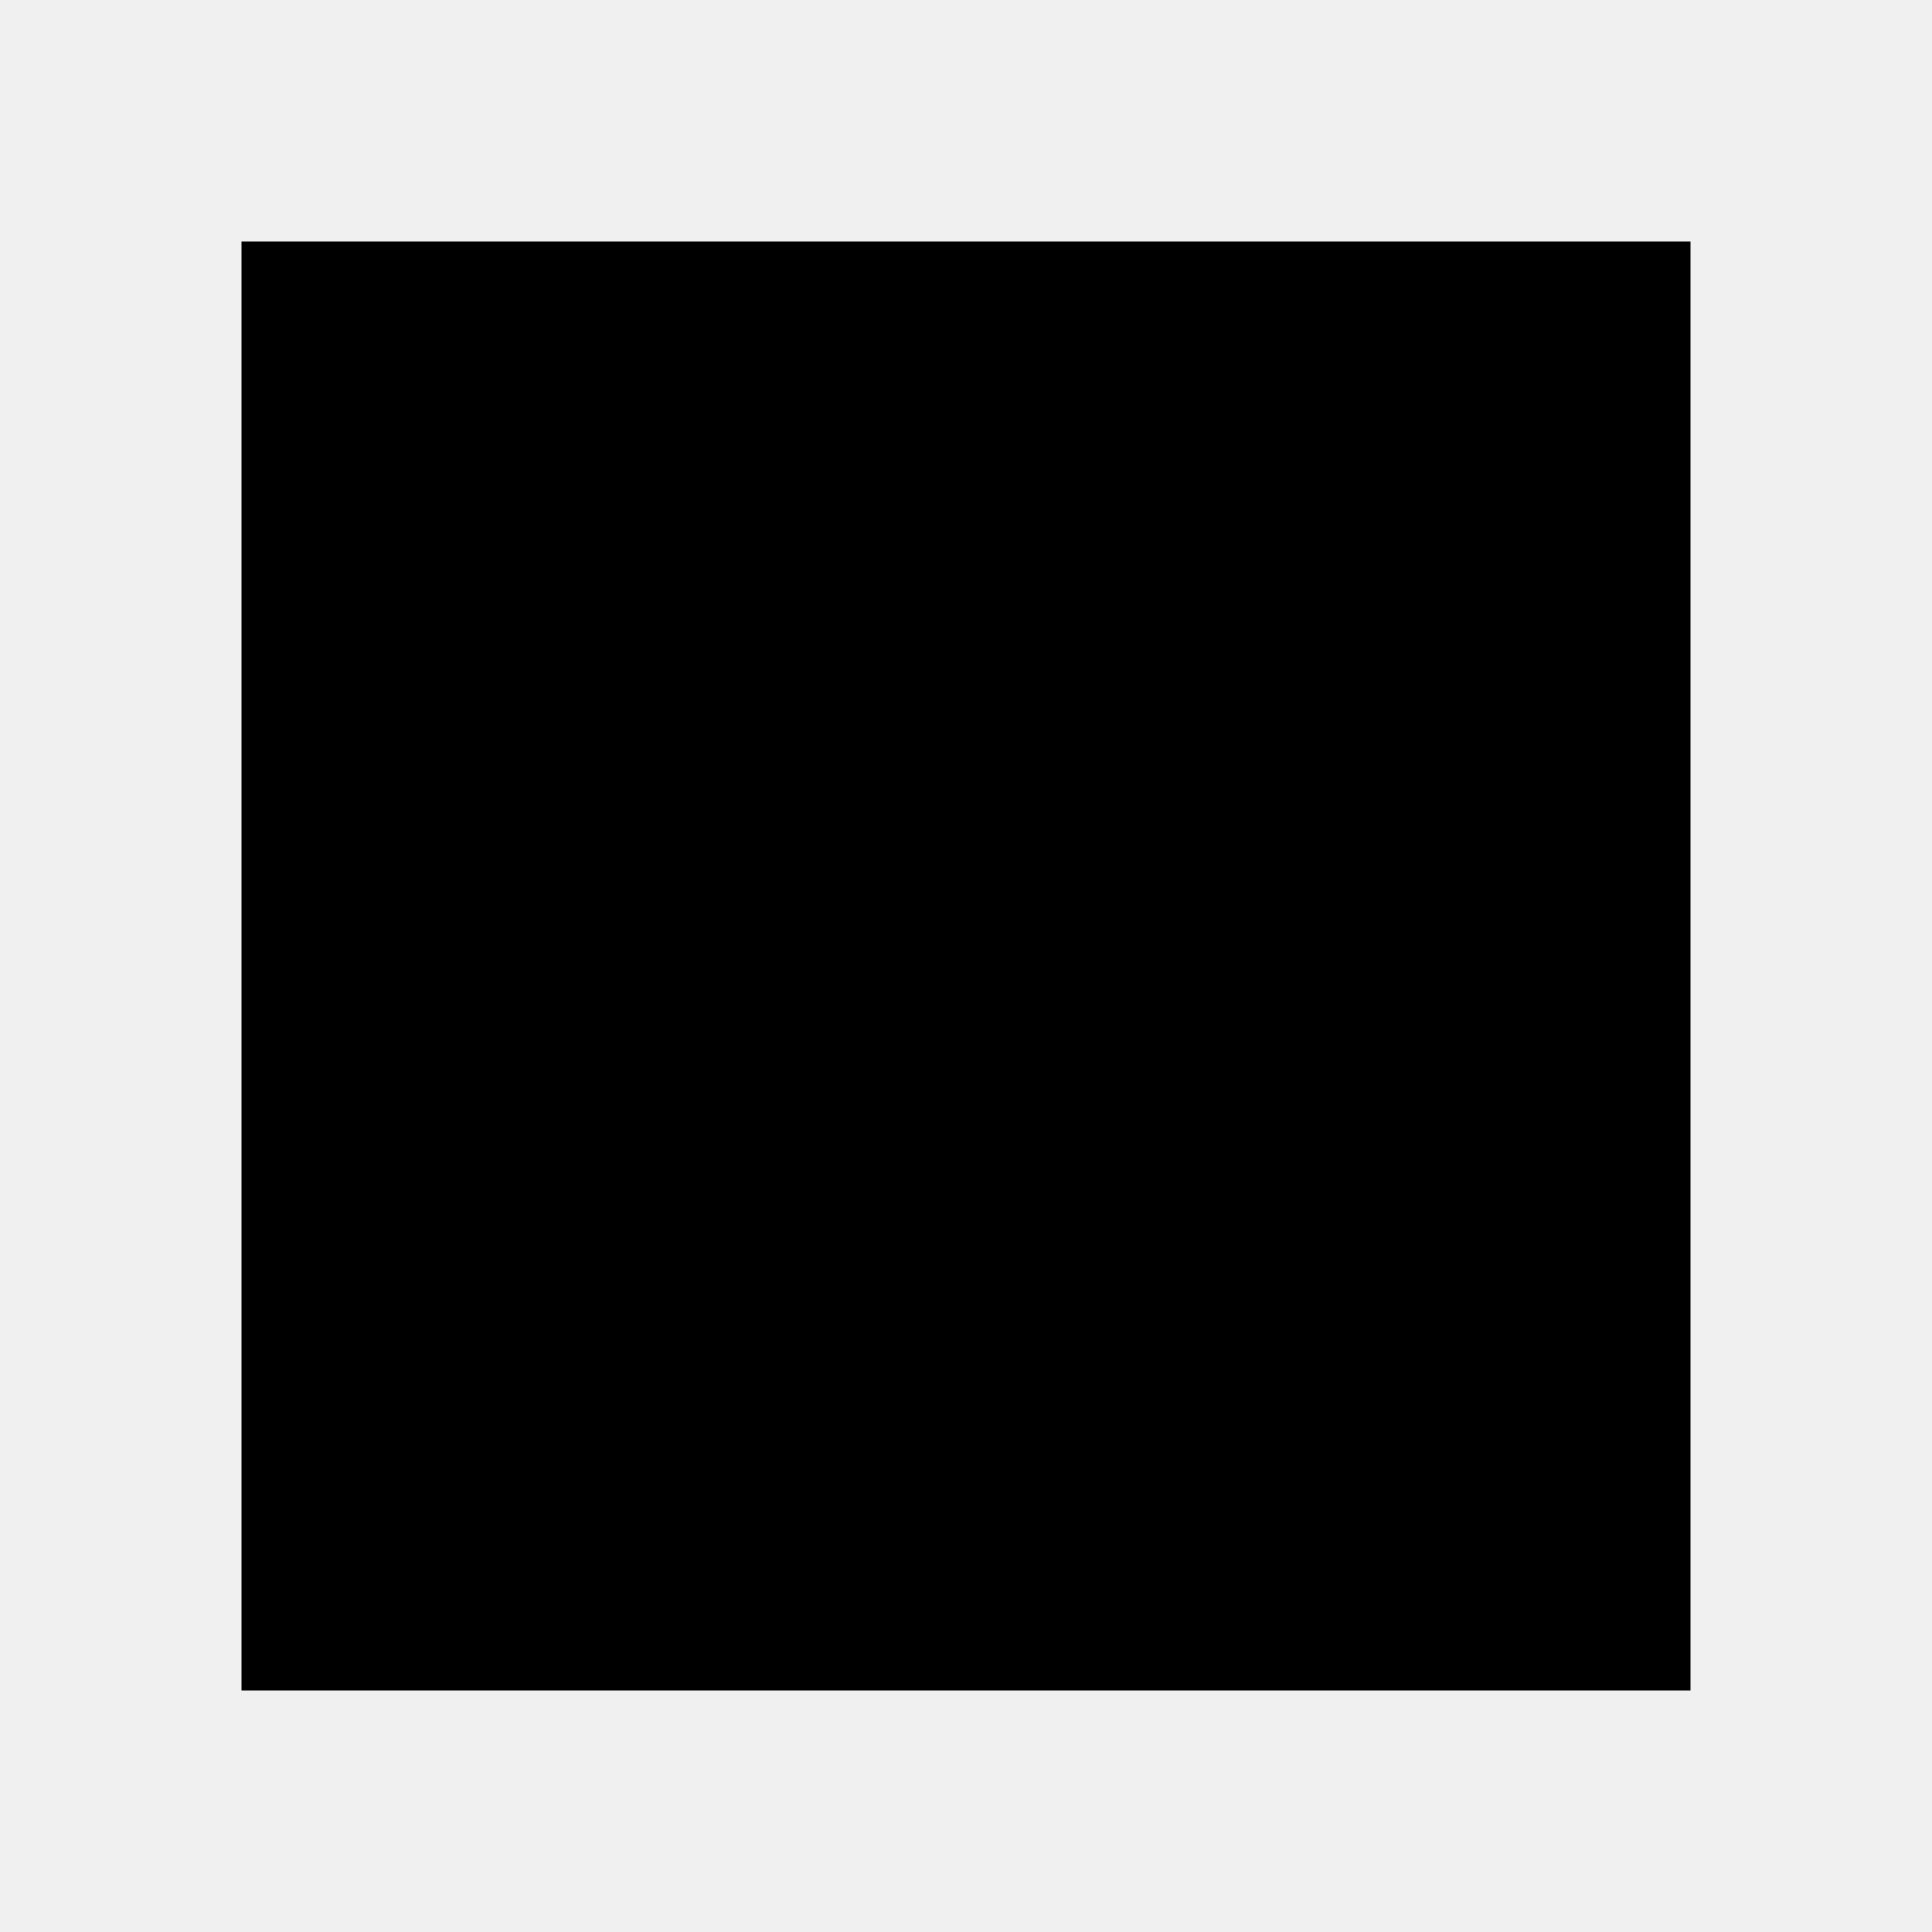
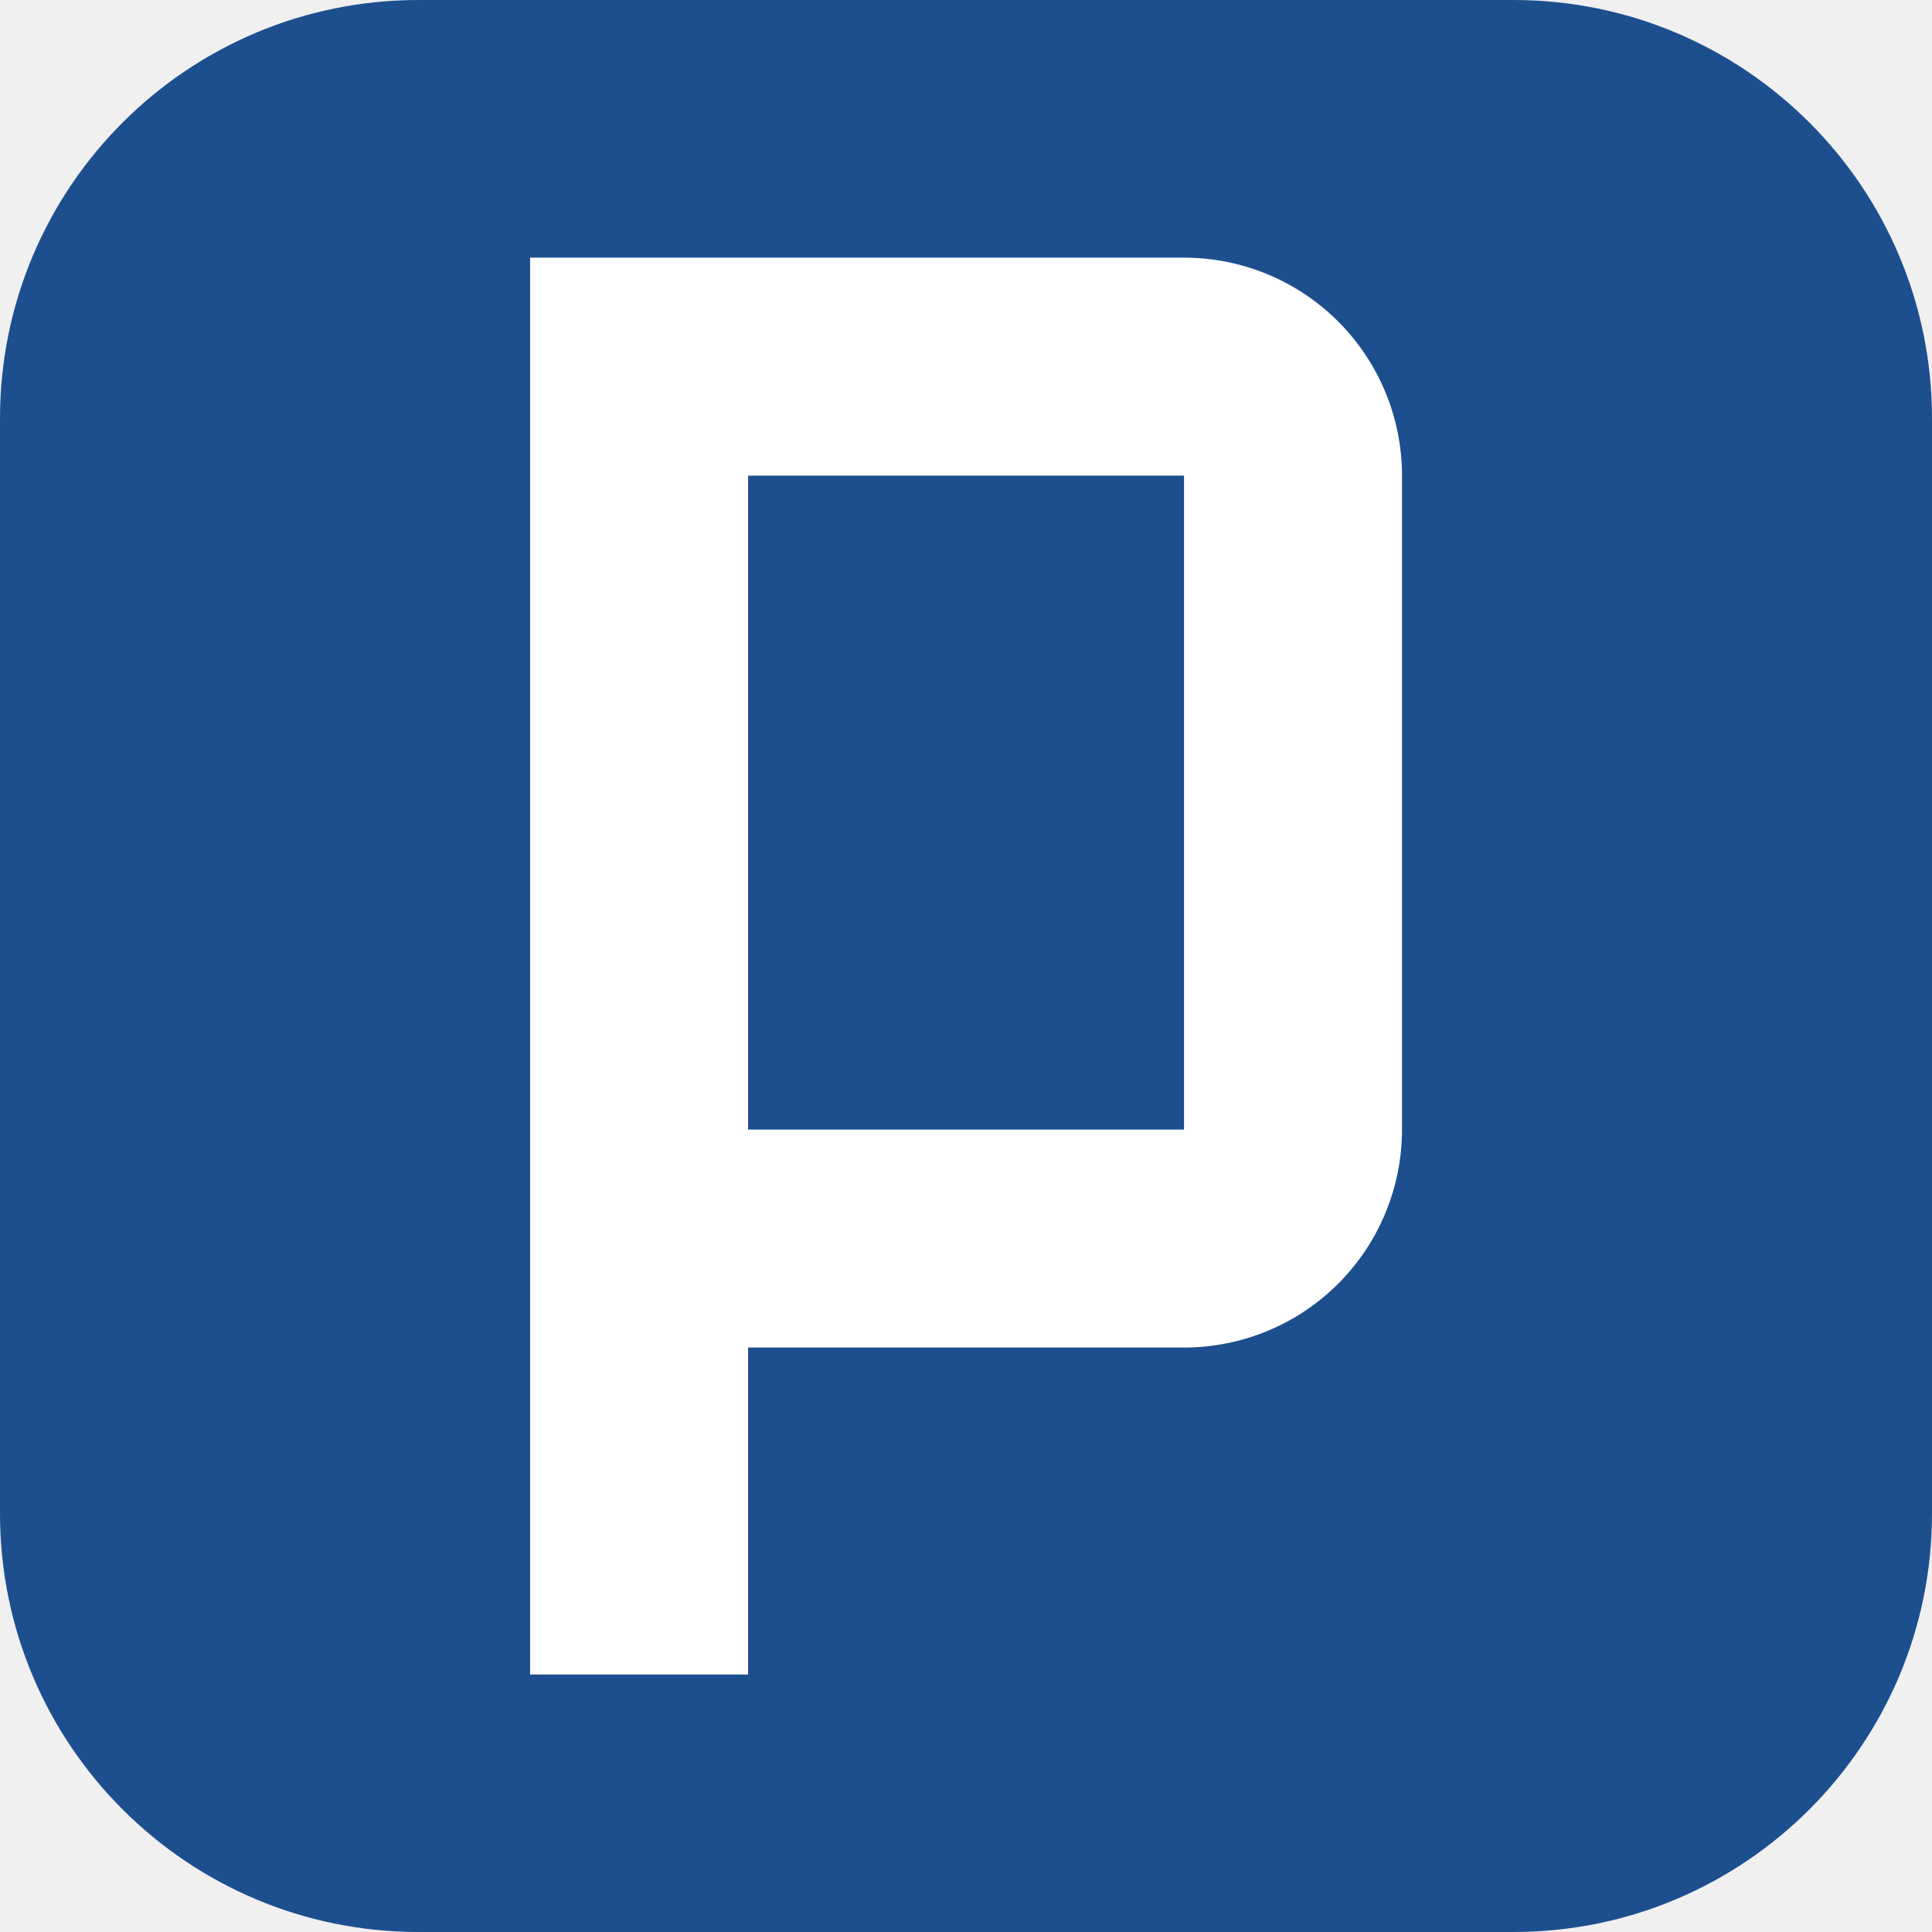
- <svg xmlns="http://www.w3.org/2000/svg" viewBox="0 0 32 32">
-   <rect fill="oklch(0.52 0.11 45)" height="24" width="12" x="4" y="4" />
-   <rect fill="oklch(0.58 0.18 253)" height="24" width="12" x="16" y="4" />
+ <svg xmlns="http://www.w3.org/2000/svg" viewBox="0 0 80 80">
+   <rect fill="#1d4f8f" height="80" rx="17.33" width="80" />
+   <g transform="translate(21.95 -2.87) scale(0.4513)">
+     <path d="M60 30C65.304 30 70.392 32.107 74.143 35.857C77.893 39.608 80 44.696 80 50V110C80 115.304 77.893 120.392 74.143 124.143C70.392 127.893 65.304 130 60 130H20V160H0V30H60ZM20 50V110H60V50H20Z" fill="#ffffff" />
+   </g>
</svg>
